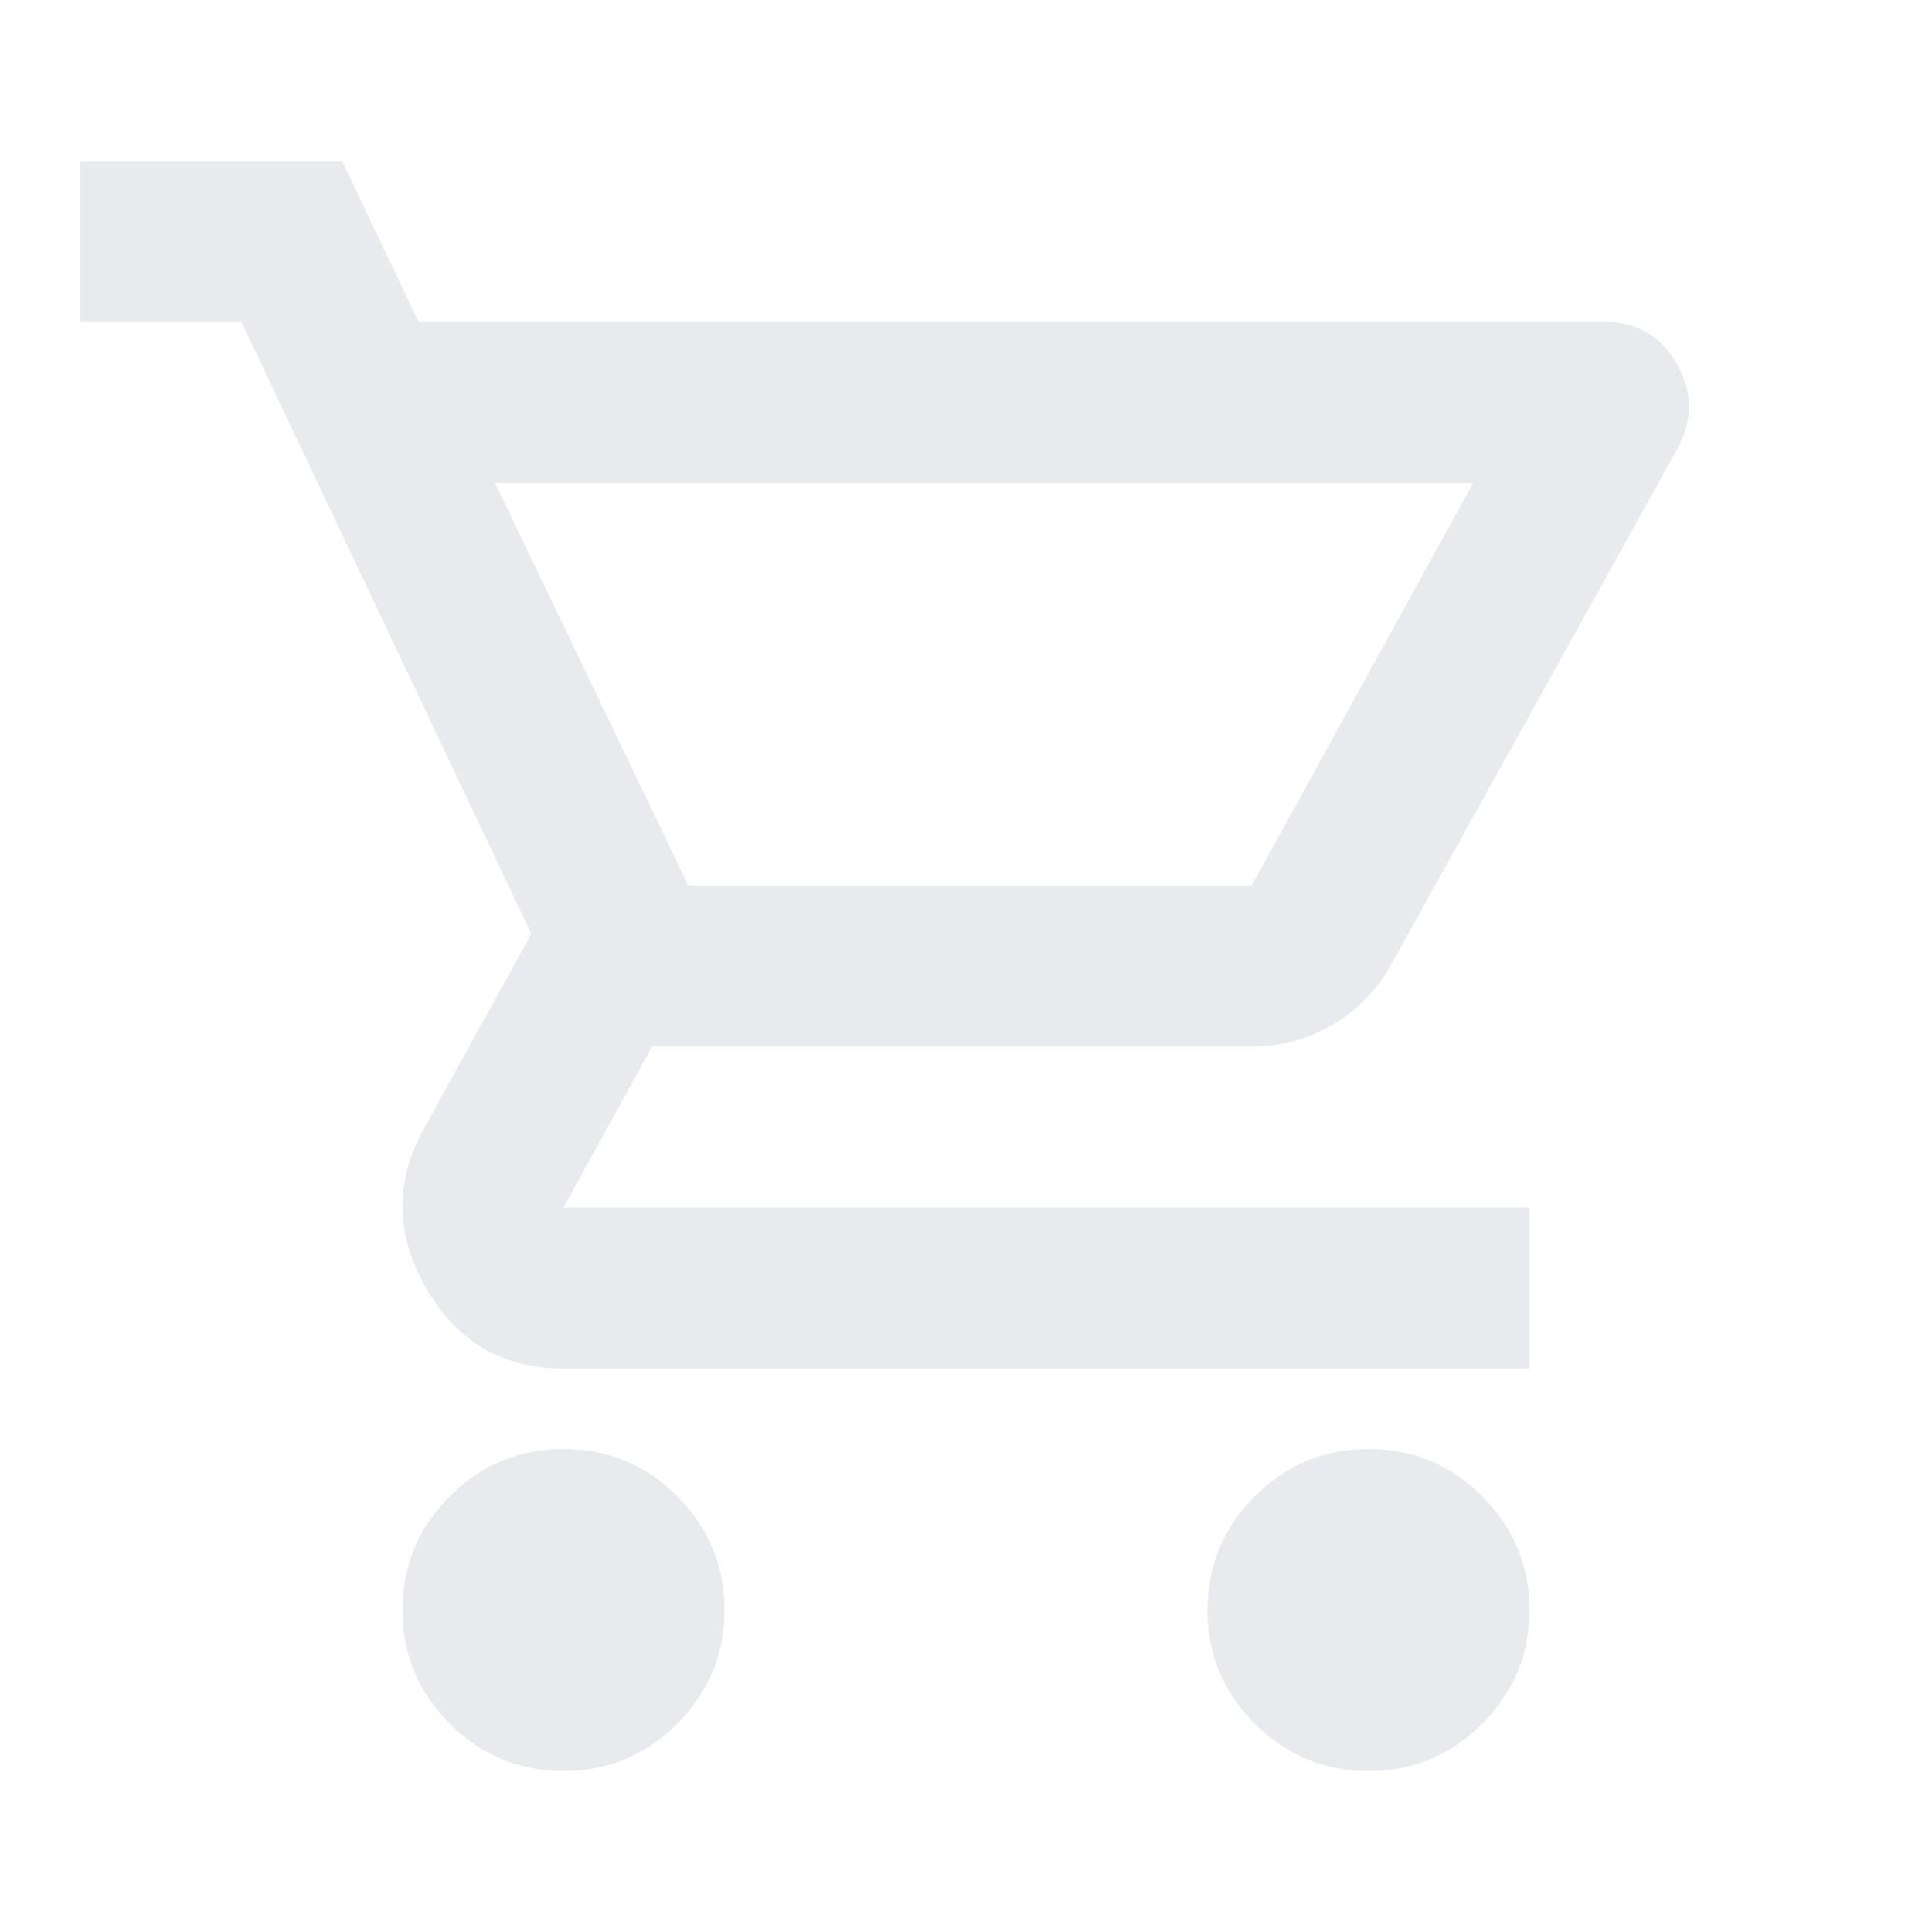
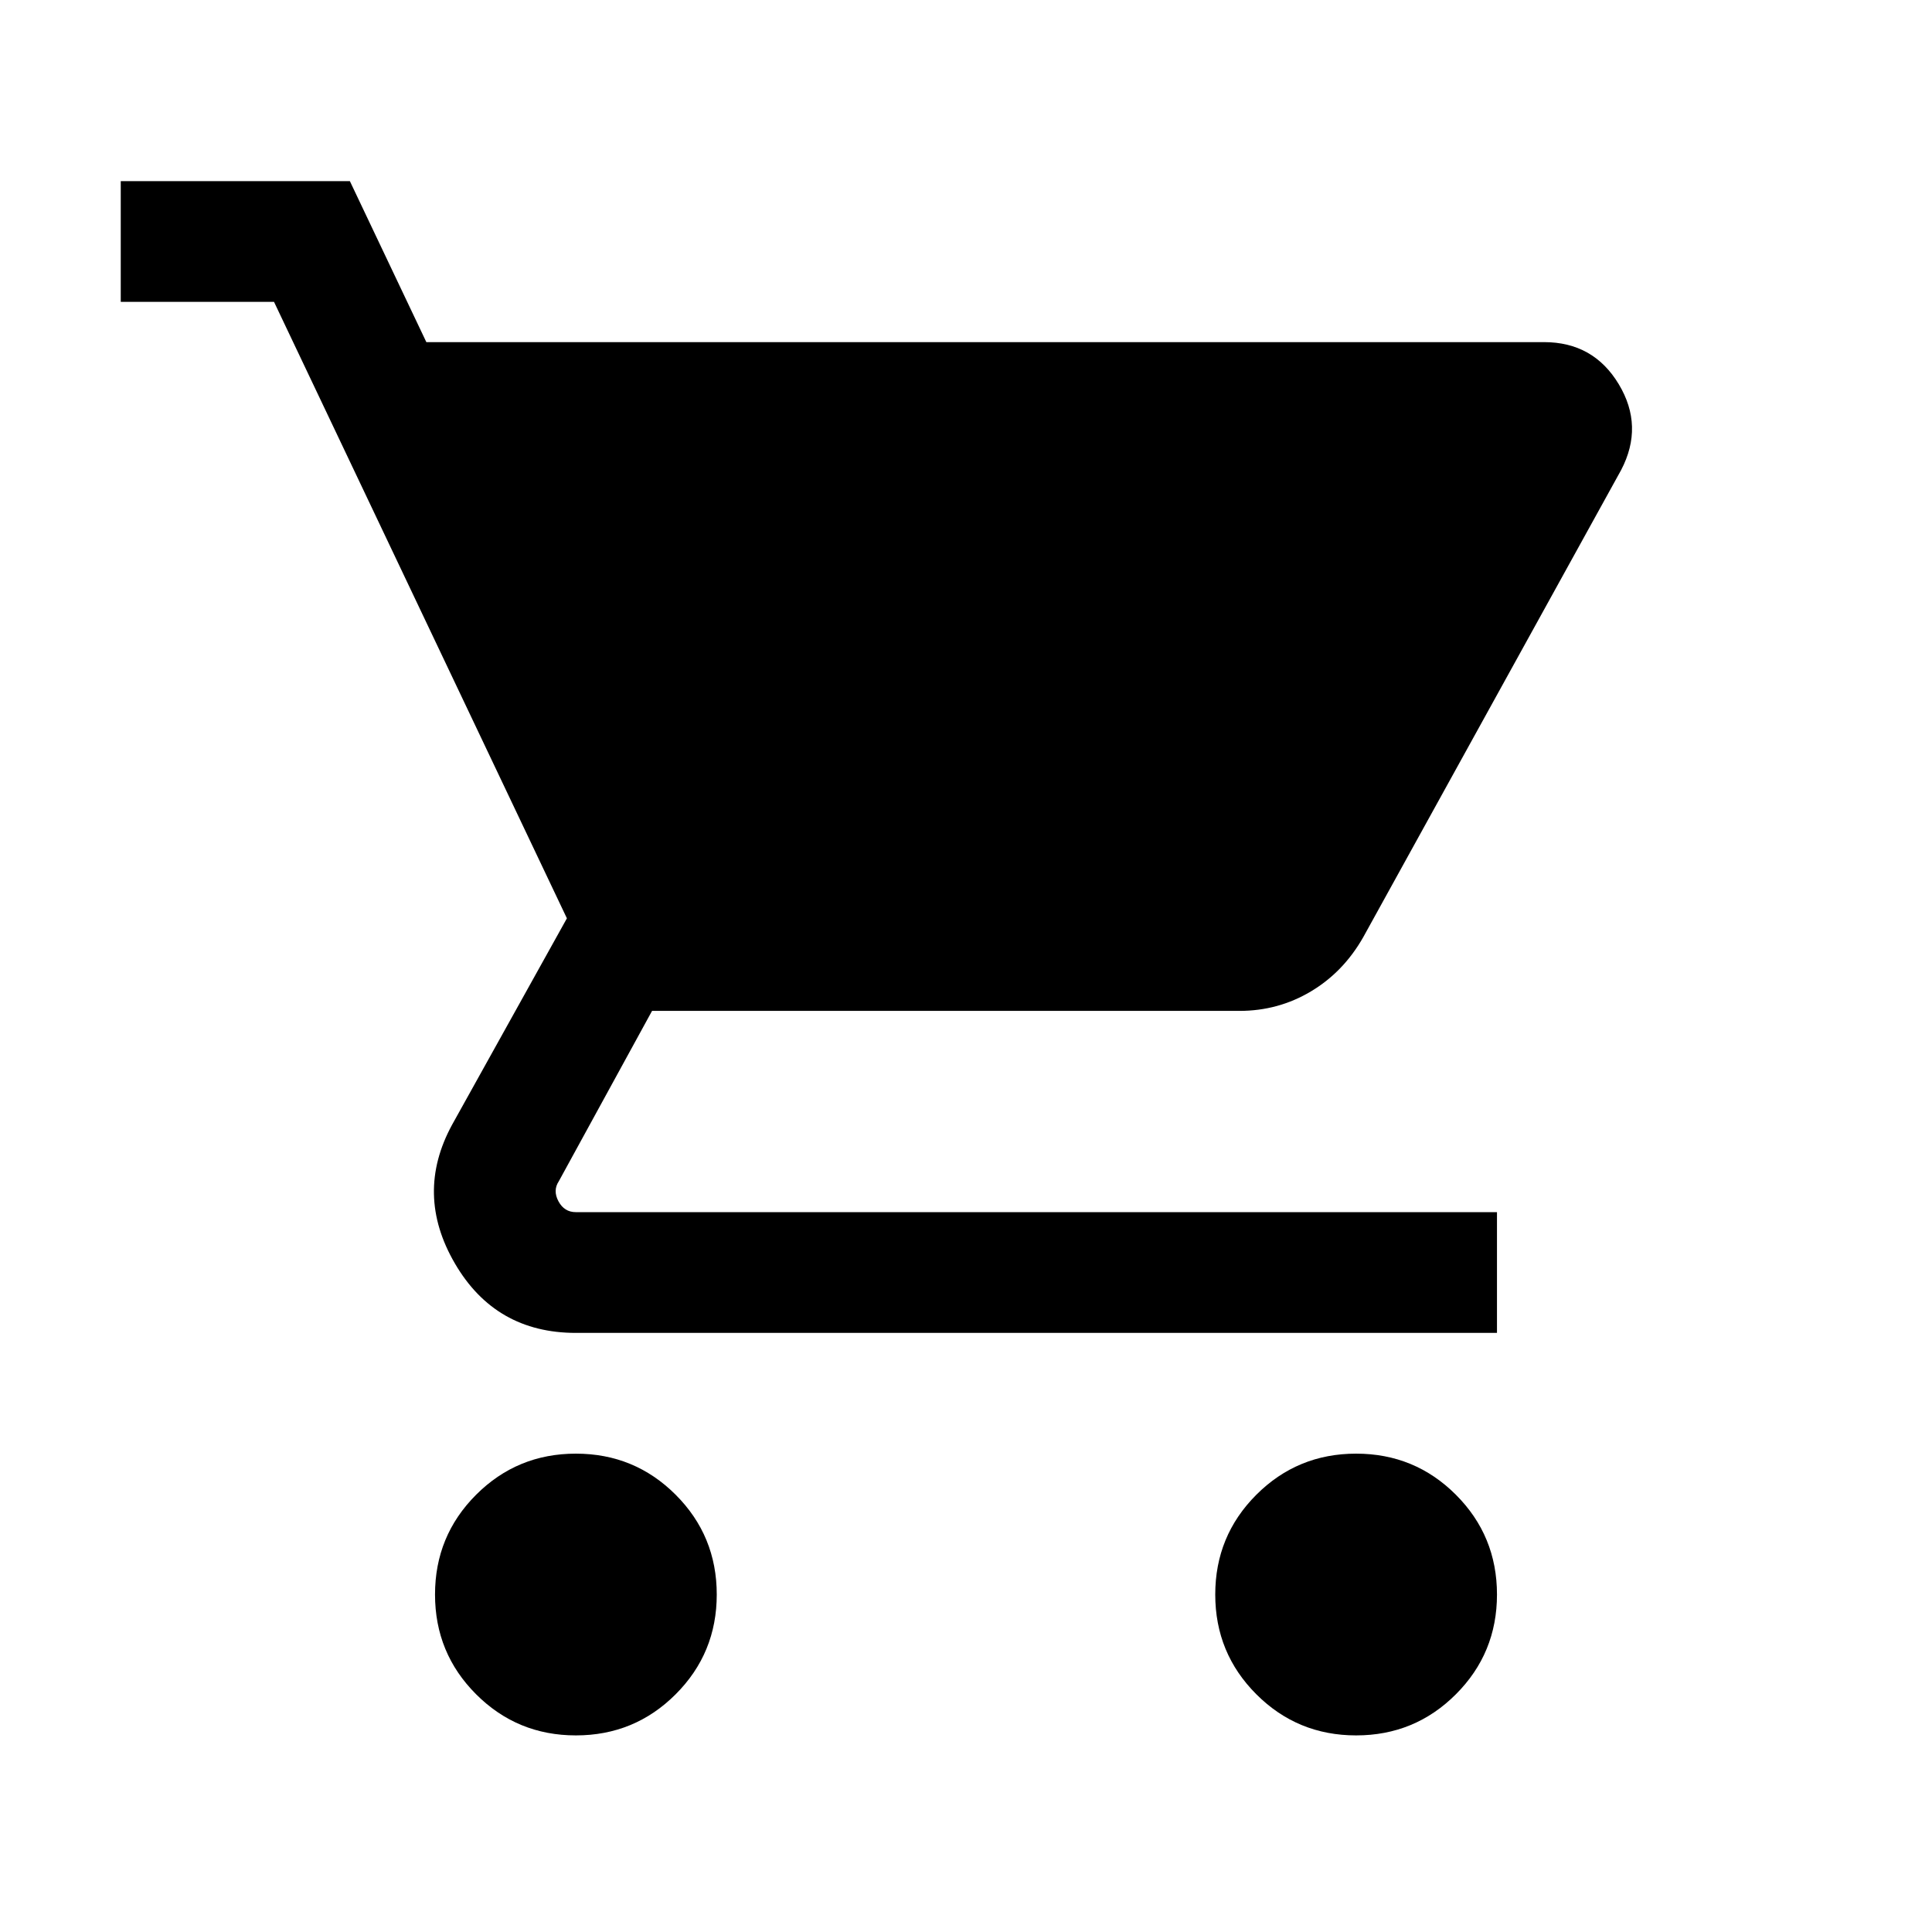
- <svg xmlns="http://www.w3.org/2000/svg" height="24px" viewBox="0 -960 960 960" width="24px" fill="#e8eaed">
-   <path d="M280-80q-33 0-56.5-23.5T200-160q0-33 23.5-56.5T280-240q33 0 56.5 23.5T360-160q0 33-23.5 56.5T280-80Zm400 0q-33 0-56.5-23.5T600-160q0-33 23.5-56.5T680-240q33 0 56.5 23.5T760-160q0 33-23.5 56.5T680-80ZM246-720l96 200h280l110-200H246Zm-38-80h590q23 0 35 20.5t1 41.5L692-482q-11 20-29.5 31T622-440H324l-44 80h480v80H280q-45 0-68-39.5t-2-78.5l54-98-144-304H40v-80h130l38 80Zm134 280h280-280Z" />
+ <svg xmlns="http://www.w3.org/2000/svg" height="24px" viewBox="0 -960 960 960" width="24px" fill="#000000">
+   <path d="M286.15-97.69q-29.15 0-49.57-20.43-20.42-20.42-20.42-49.57 0-29.16 20.42-49.58 20.42-20.42 49.57-20.42 29.16 0 49.58 20.42 20.42 20.42 20.42 49.58 0 29.15-20.42 49.57-20.42 20.43-49.58 20.43Zm387.7 0q-29.16 0-49.58-20.43-20.42-20.42-20.42-49.57 0-29.16 20.42-49.58 20.42-20.42 49.58-20.42 29.15 0 49.57 20.42t20.42 49.58q0 29.15-20.42 49.57Q703-97.69 673.85-97.69ZM211.85-790h555.38q24.54 0 37.11 20.89 12.58 20.88 1.2 42.65L677.38-494.31q-9.84 17.31-26.03 26.96-16.2 9.66-35.5 9.66H324l-46.31 84.61q-3.08 4.62-.19 10 2.88 5.39 8.65 5.39h457.69v60H286.15q-40 0-60.11-34.5-20.12-34.5-1.42-68.89l57.07-102.61L136.16-810H60v-60h113.85l38 80Z" />
</svg>
